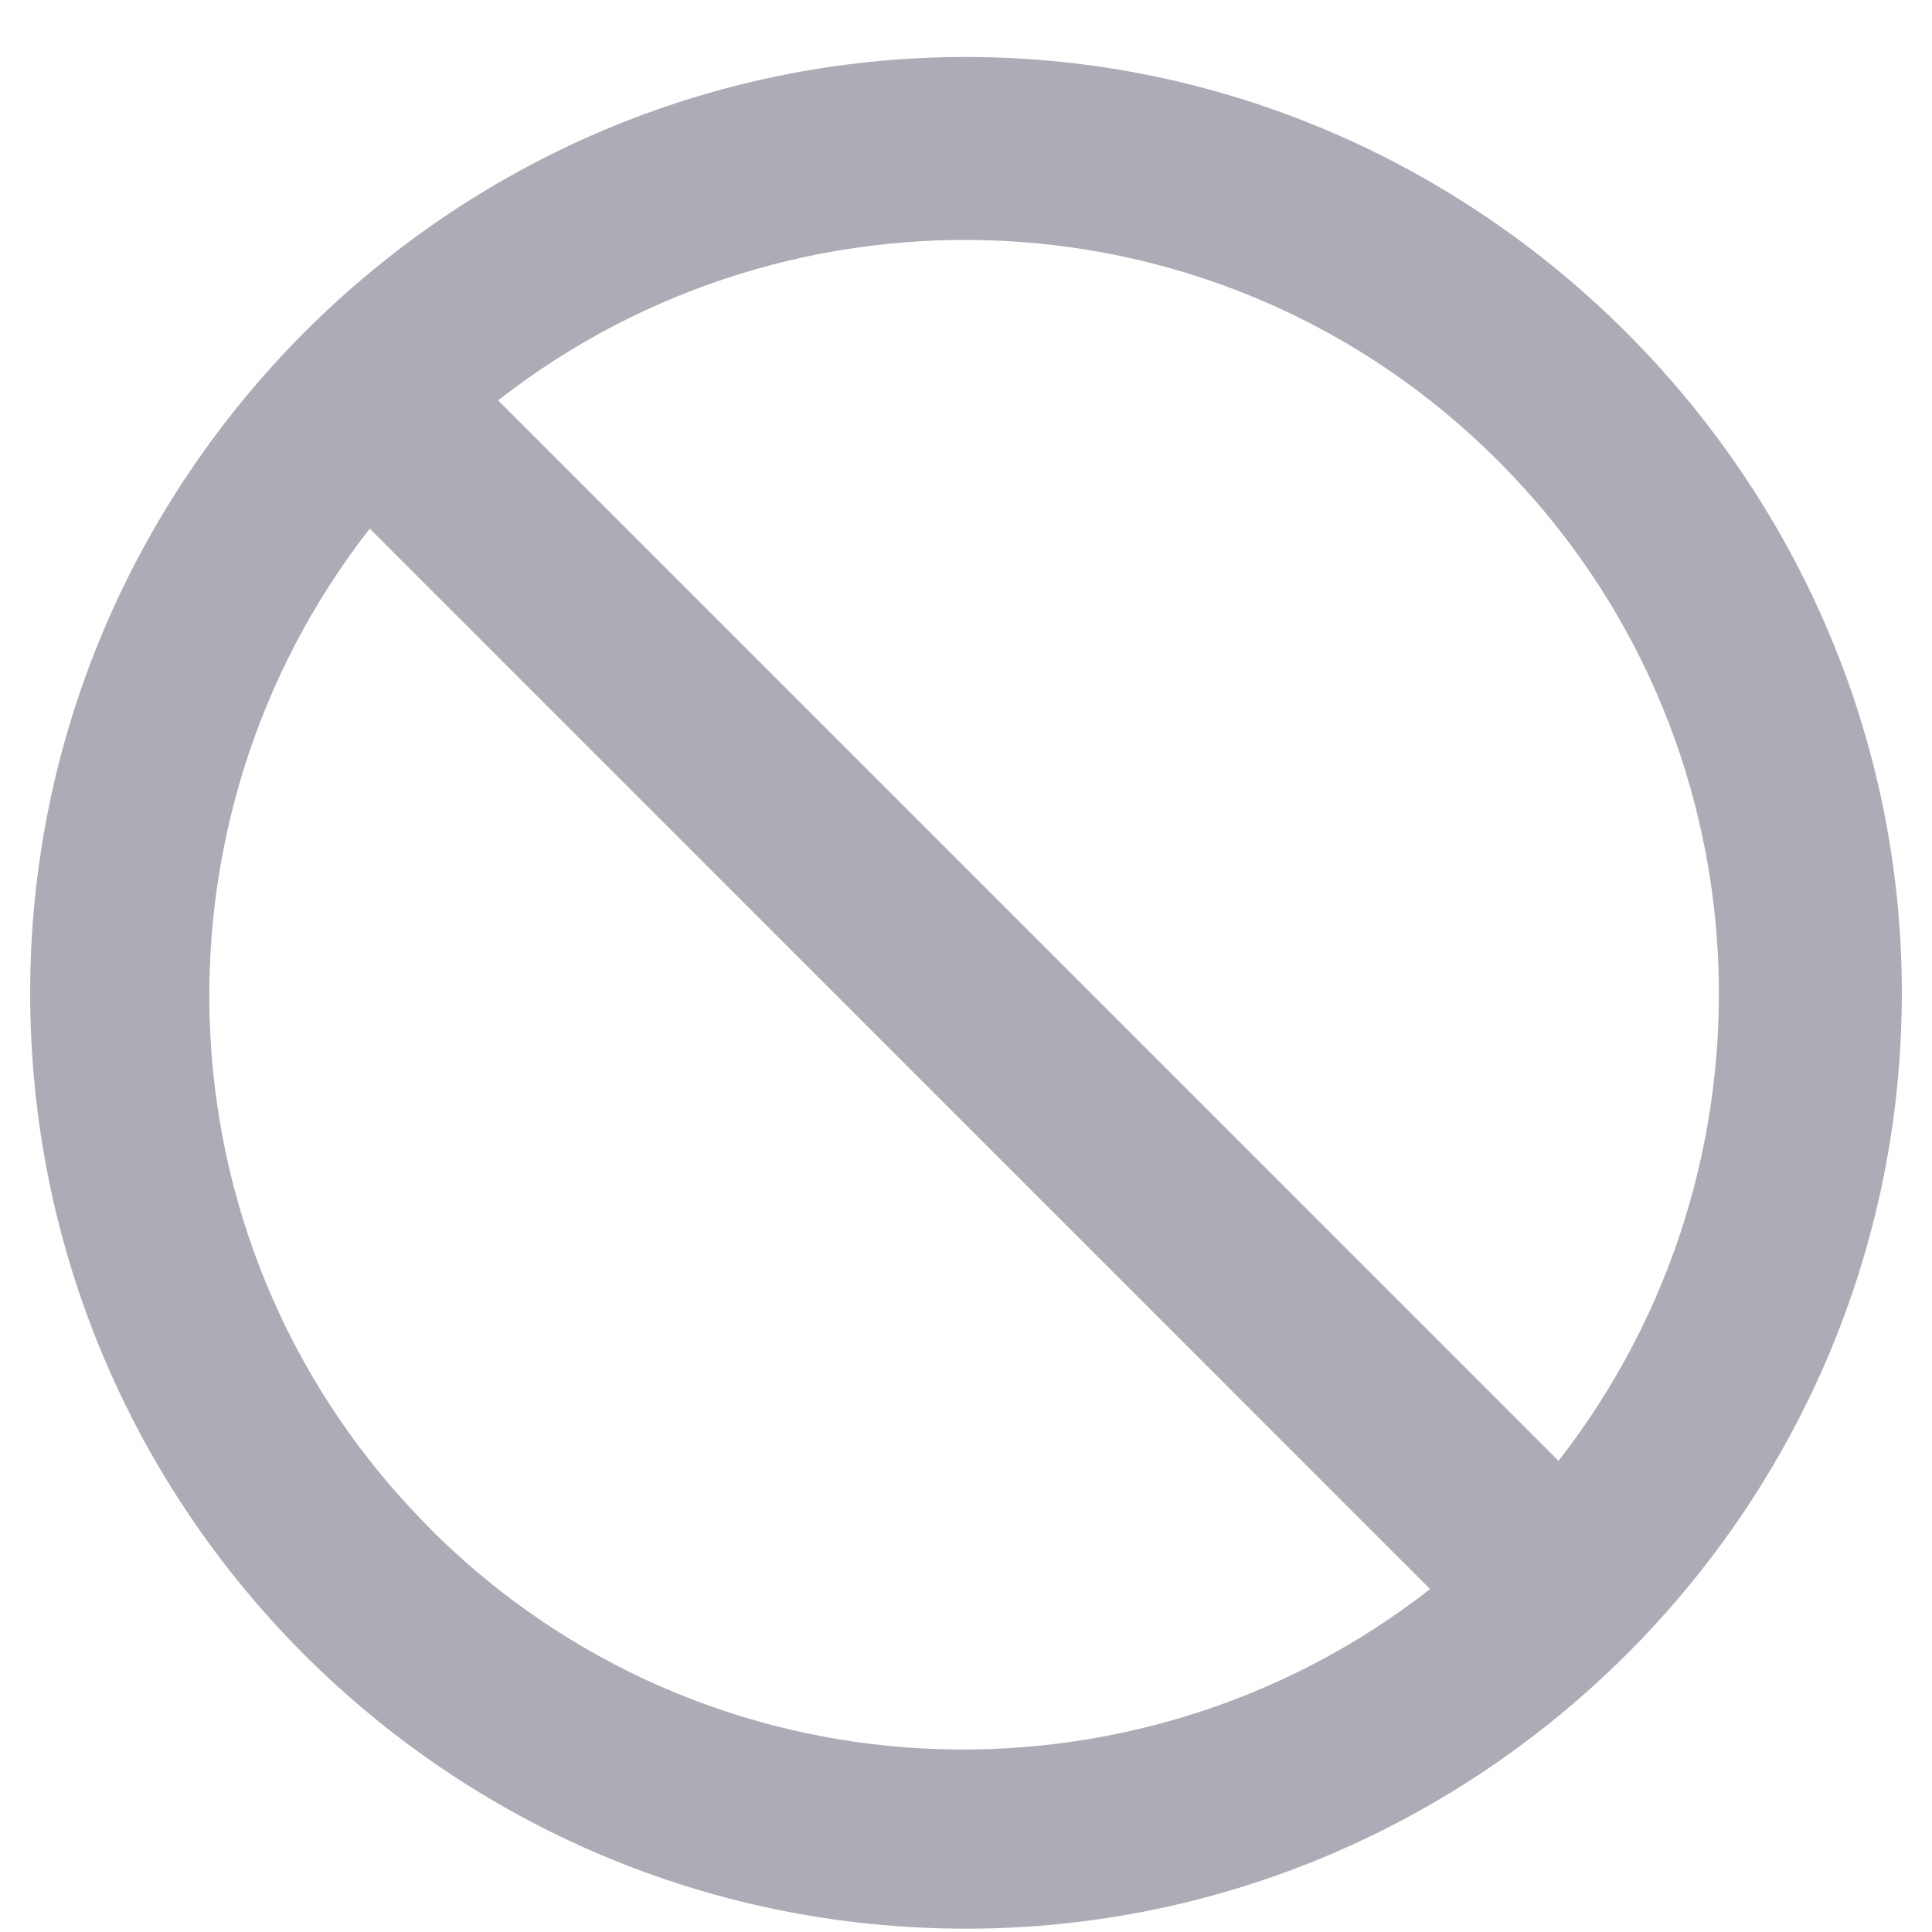
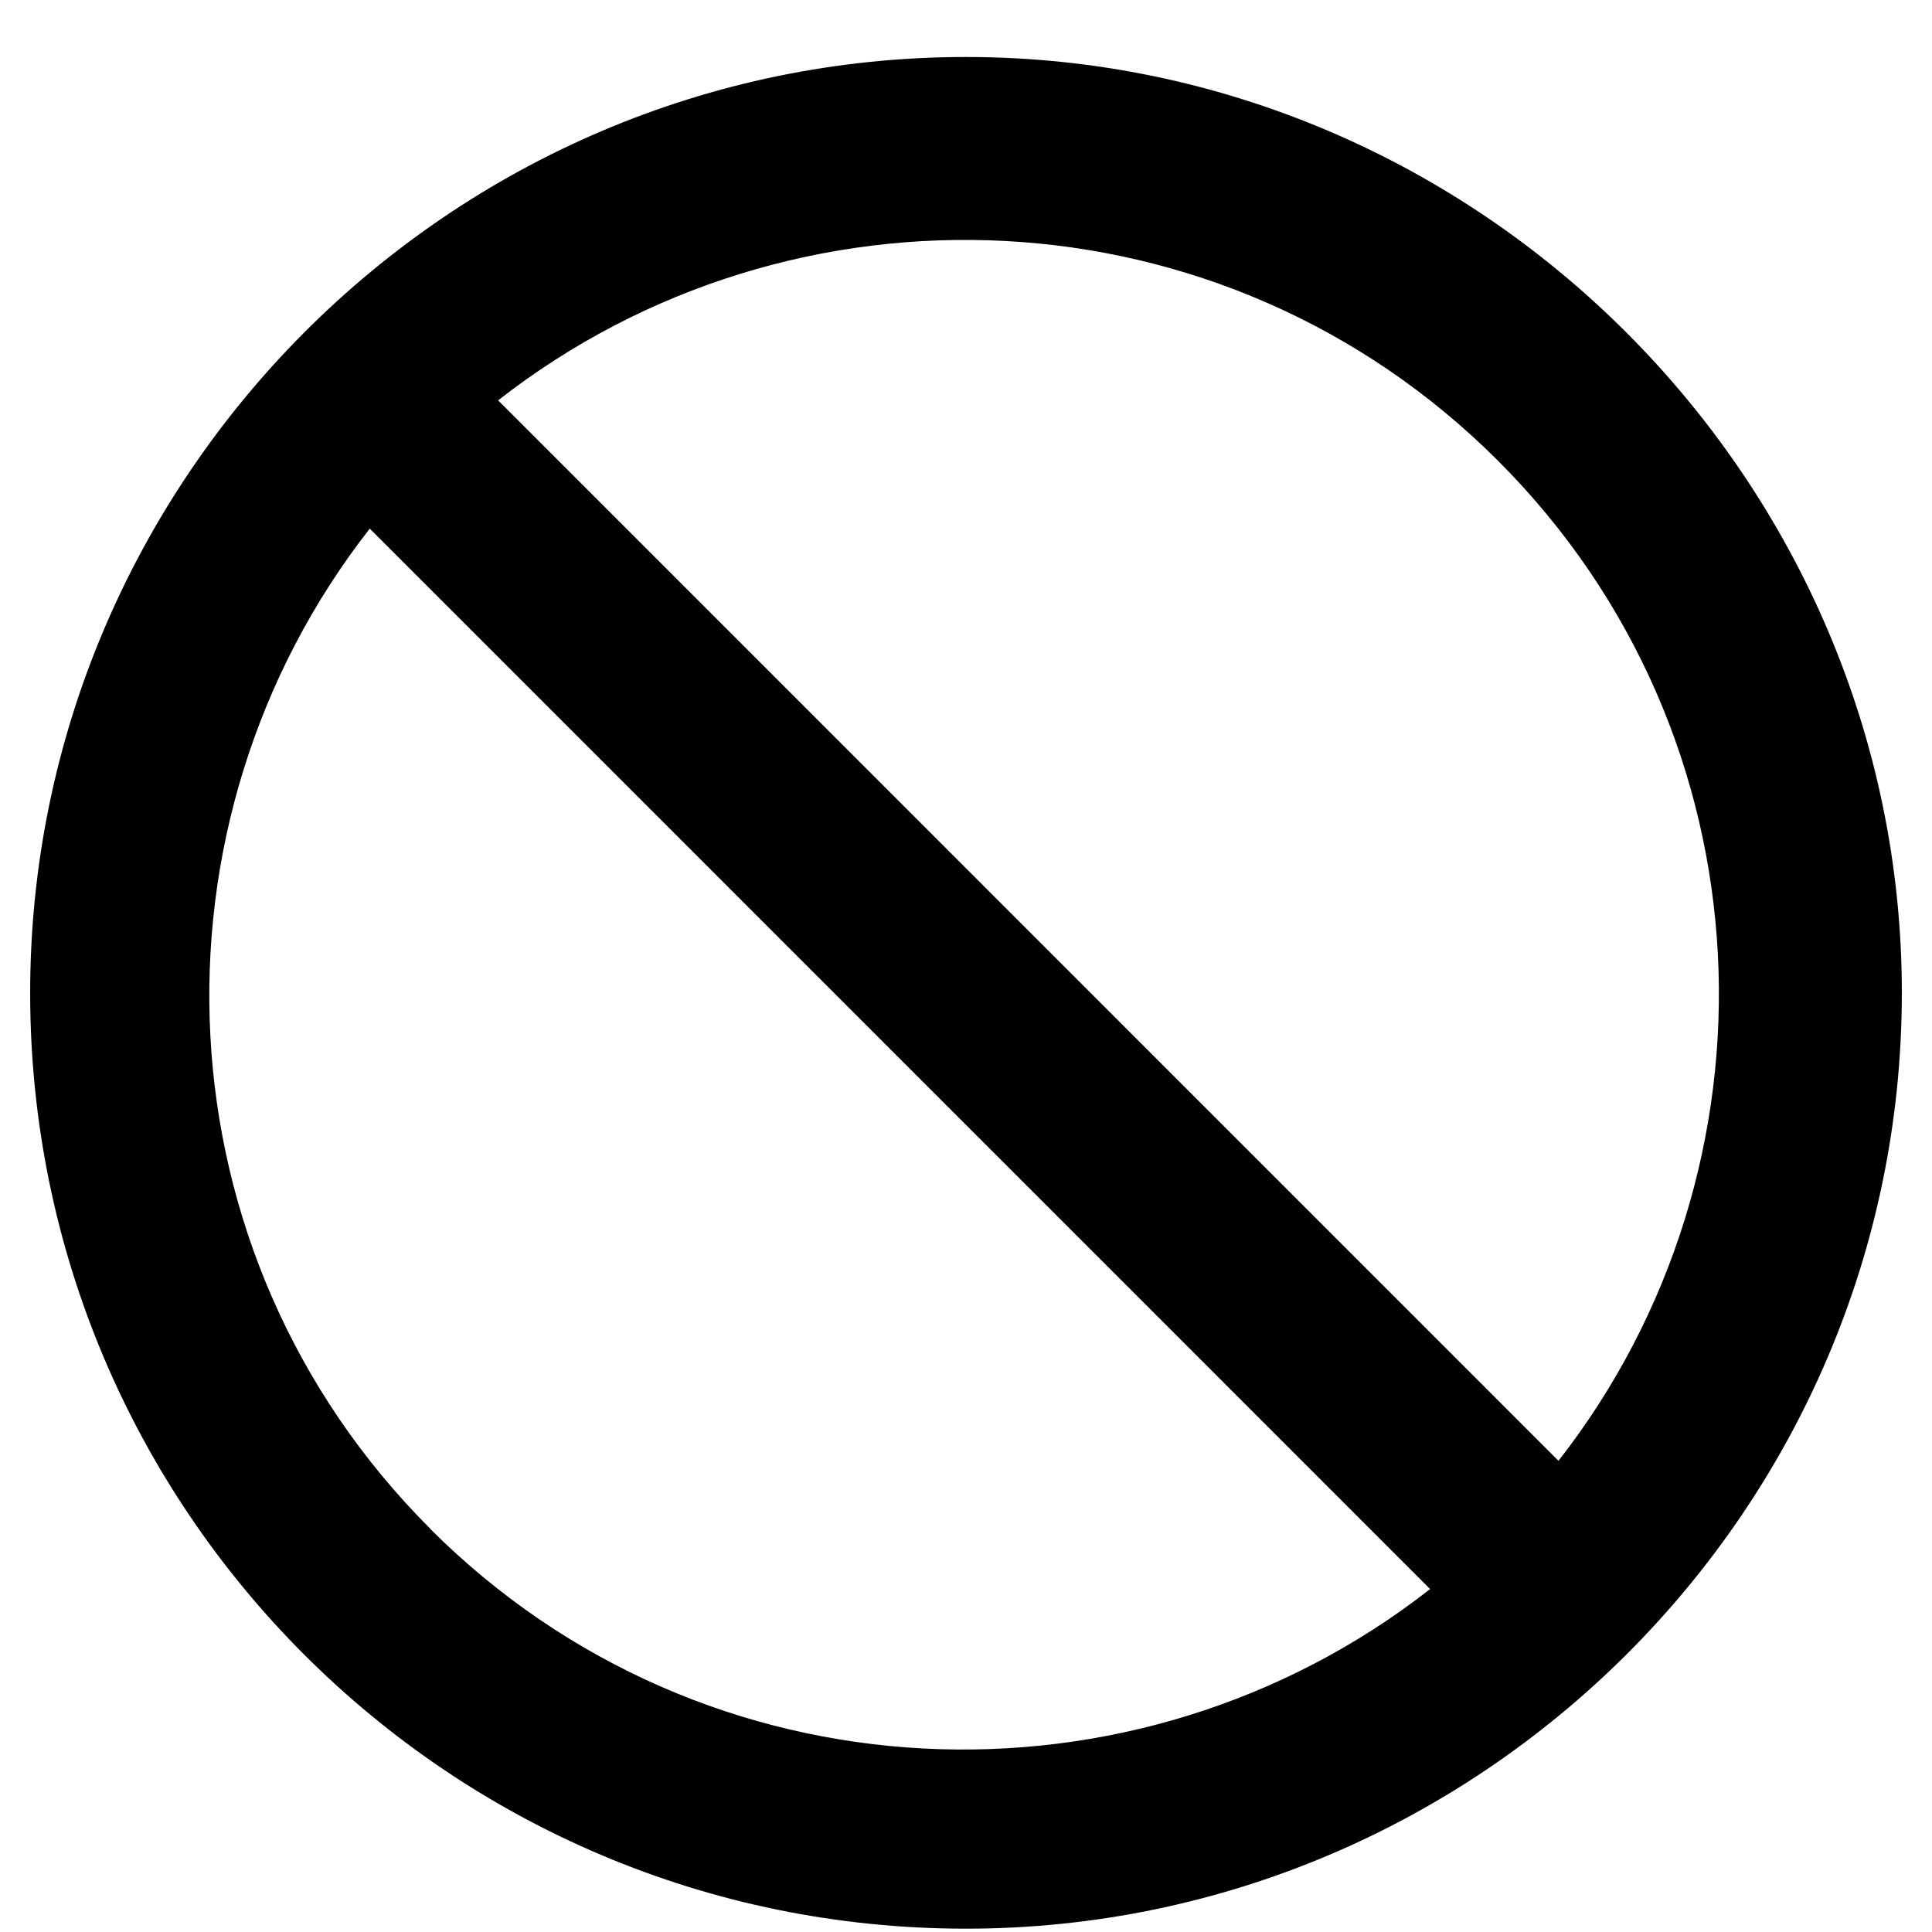
<svg xmlns="http://www.w3.org/2000/svg" width="18" height="18" fill="none" viewBox="0 0 18 18">
-   <path fill="#ACACB7" d="M9 .531c4.781 0 8.719 3.938 8.719 8.719 0 4.816-3.938 8.719-8.719 8.719A8.717 8.717 0 0 1 .281 9.25C.281 4.469 4.184.531 9 .531Zm4.957 3.762c-2.566-2.566-6.574-2.707-9.316-.563l9.879 9.88c2.144-2.743 2.003-6.75-.563-9.317Zm-9.95 9.95c2.567 2.566 6.575 2.706 9.317.562l-9.879-9.88c-2.144 2.743-2.004 6.75.563 9.317Z" />
+   <path fill="currentColor" d="M9 .531c4.781 0 8.719 3.938 8.719 8.719 0 4.816-3.938 8.719-8.719 8.719A8.717 8.717 0 0 1 .281 9.25C.281 4.469 4.184.531 9 .531Zm4.957 3.762c-2.566-2.566-6.574-2.707-9.316-.563l9.879 9.88c2.144-2.743 2.003-6.75-.563-9.317Zm-9.95 9.95c2.567 2.566 6.575 2.706 9.317.562l-9.879-9.88c-2.144 2.743-2.004 6.75.563 9.317Z" />
</svg>
